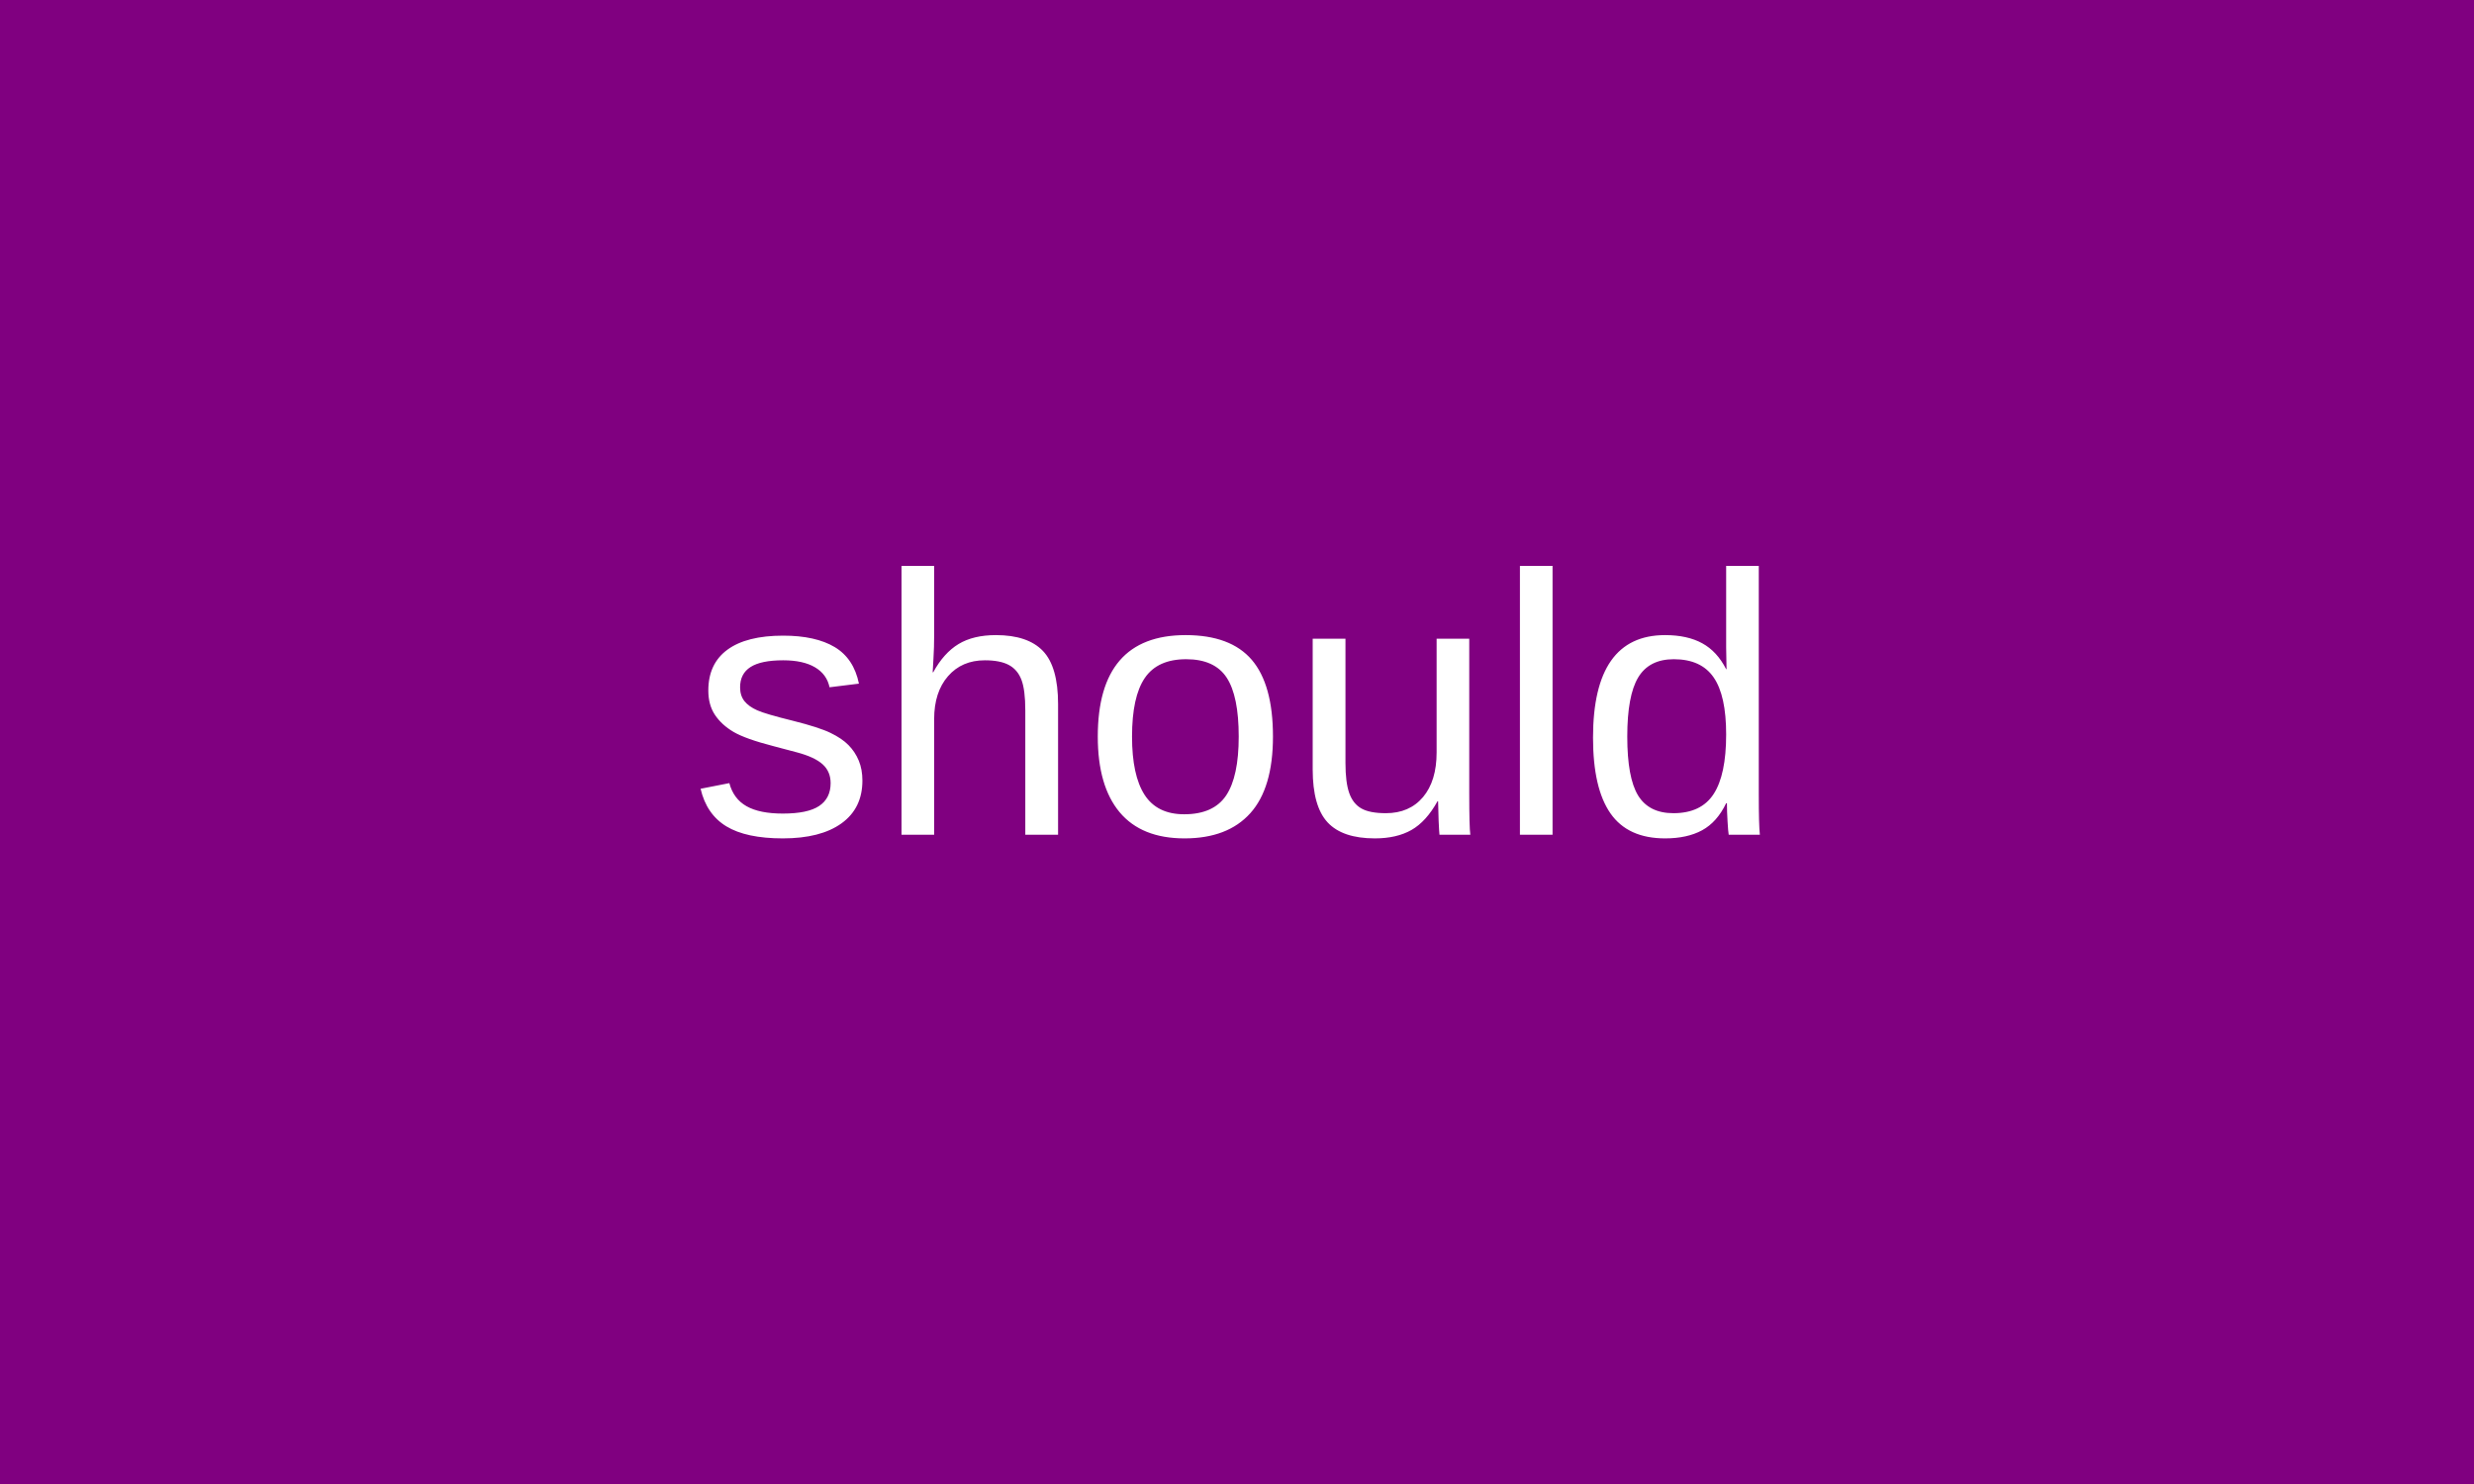
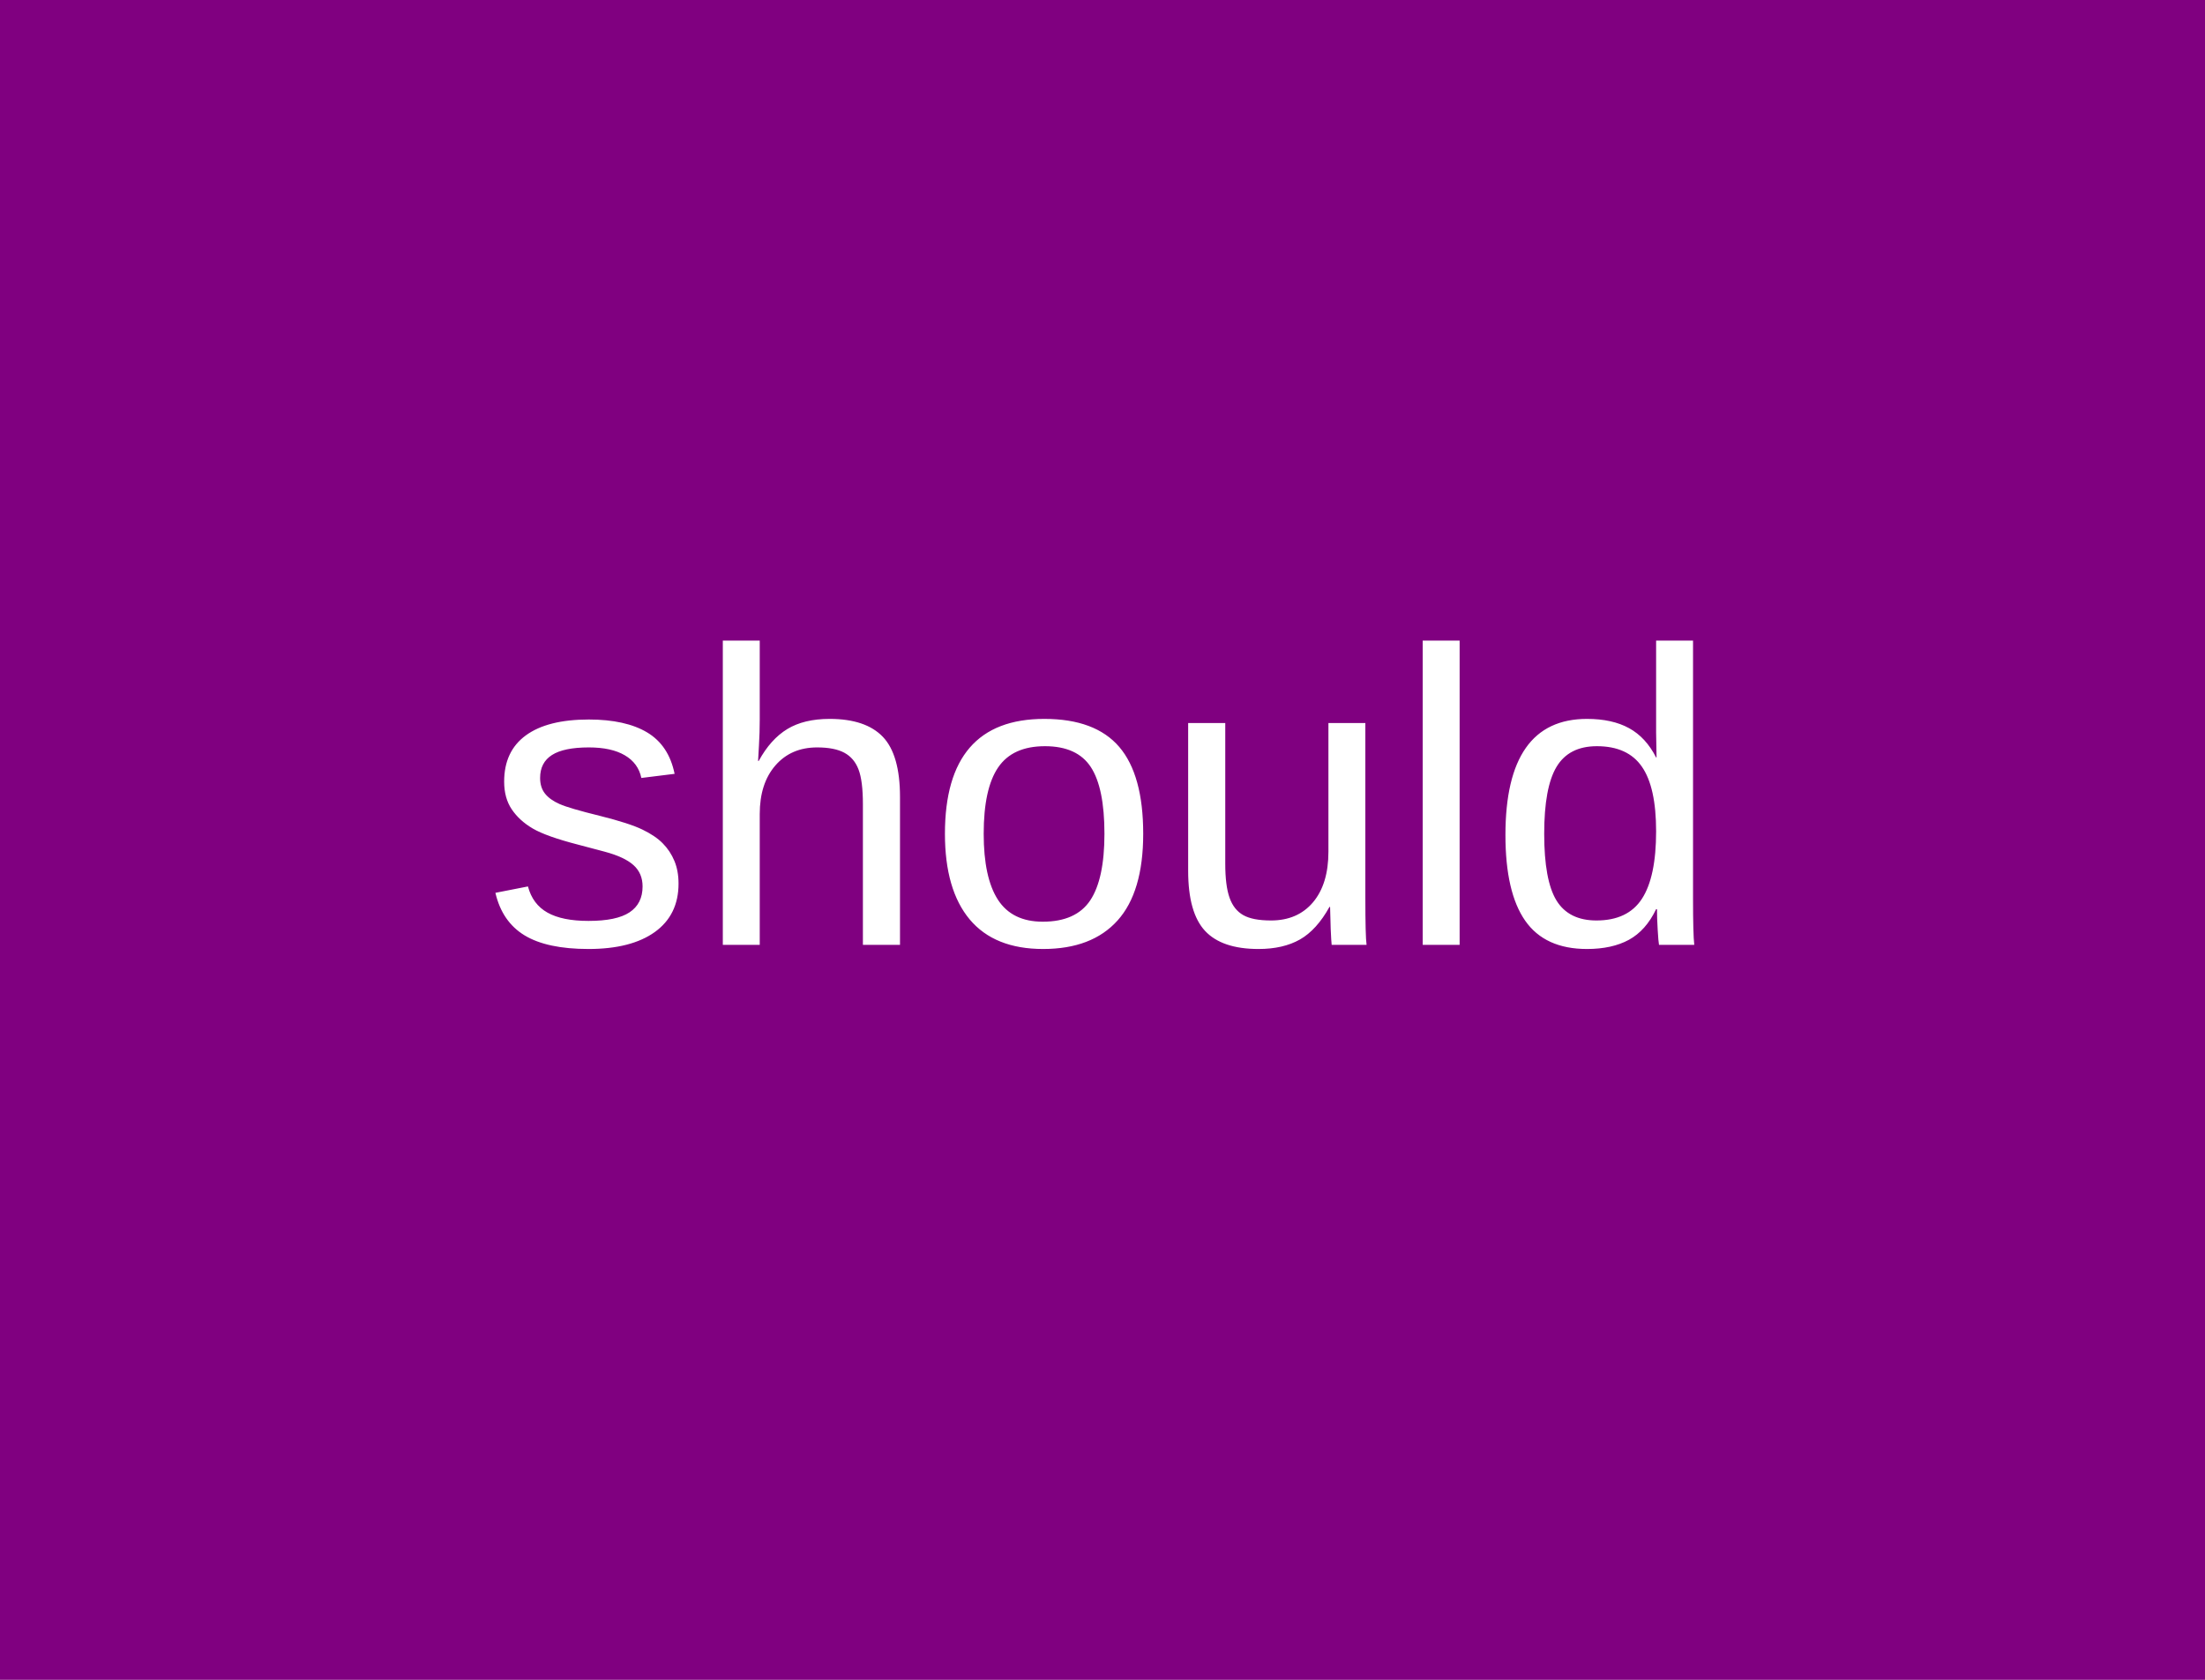
- <svg xmlns="http://www.w3.org/2000/svg" baseProfile="tiny" height="300" version="1.2" width="500">
+ <svg xmlns="http://www.w3.org/2000/svg" baseProfile="tiny" height="300" version="1.2" width="393.75">
  <defs />
  <rect fill="purple" height="100%" width="100%" x="0" y="0" />
-   <text fill="white" font-family="Arial" font-size="75" text-anchor="middle" x="250.0" y="168.75">should
+   <text fill="white" font-family="Arial" font-size="75" text-anchor="middle" x="196.875" y="168.75">should
</text>
</svg>
